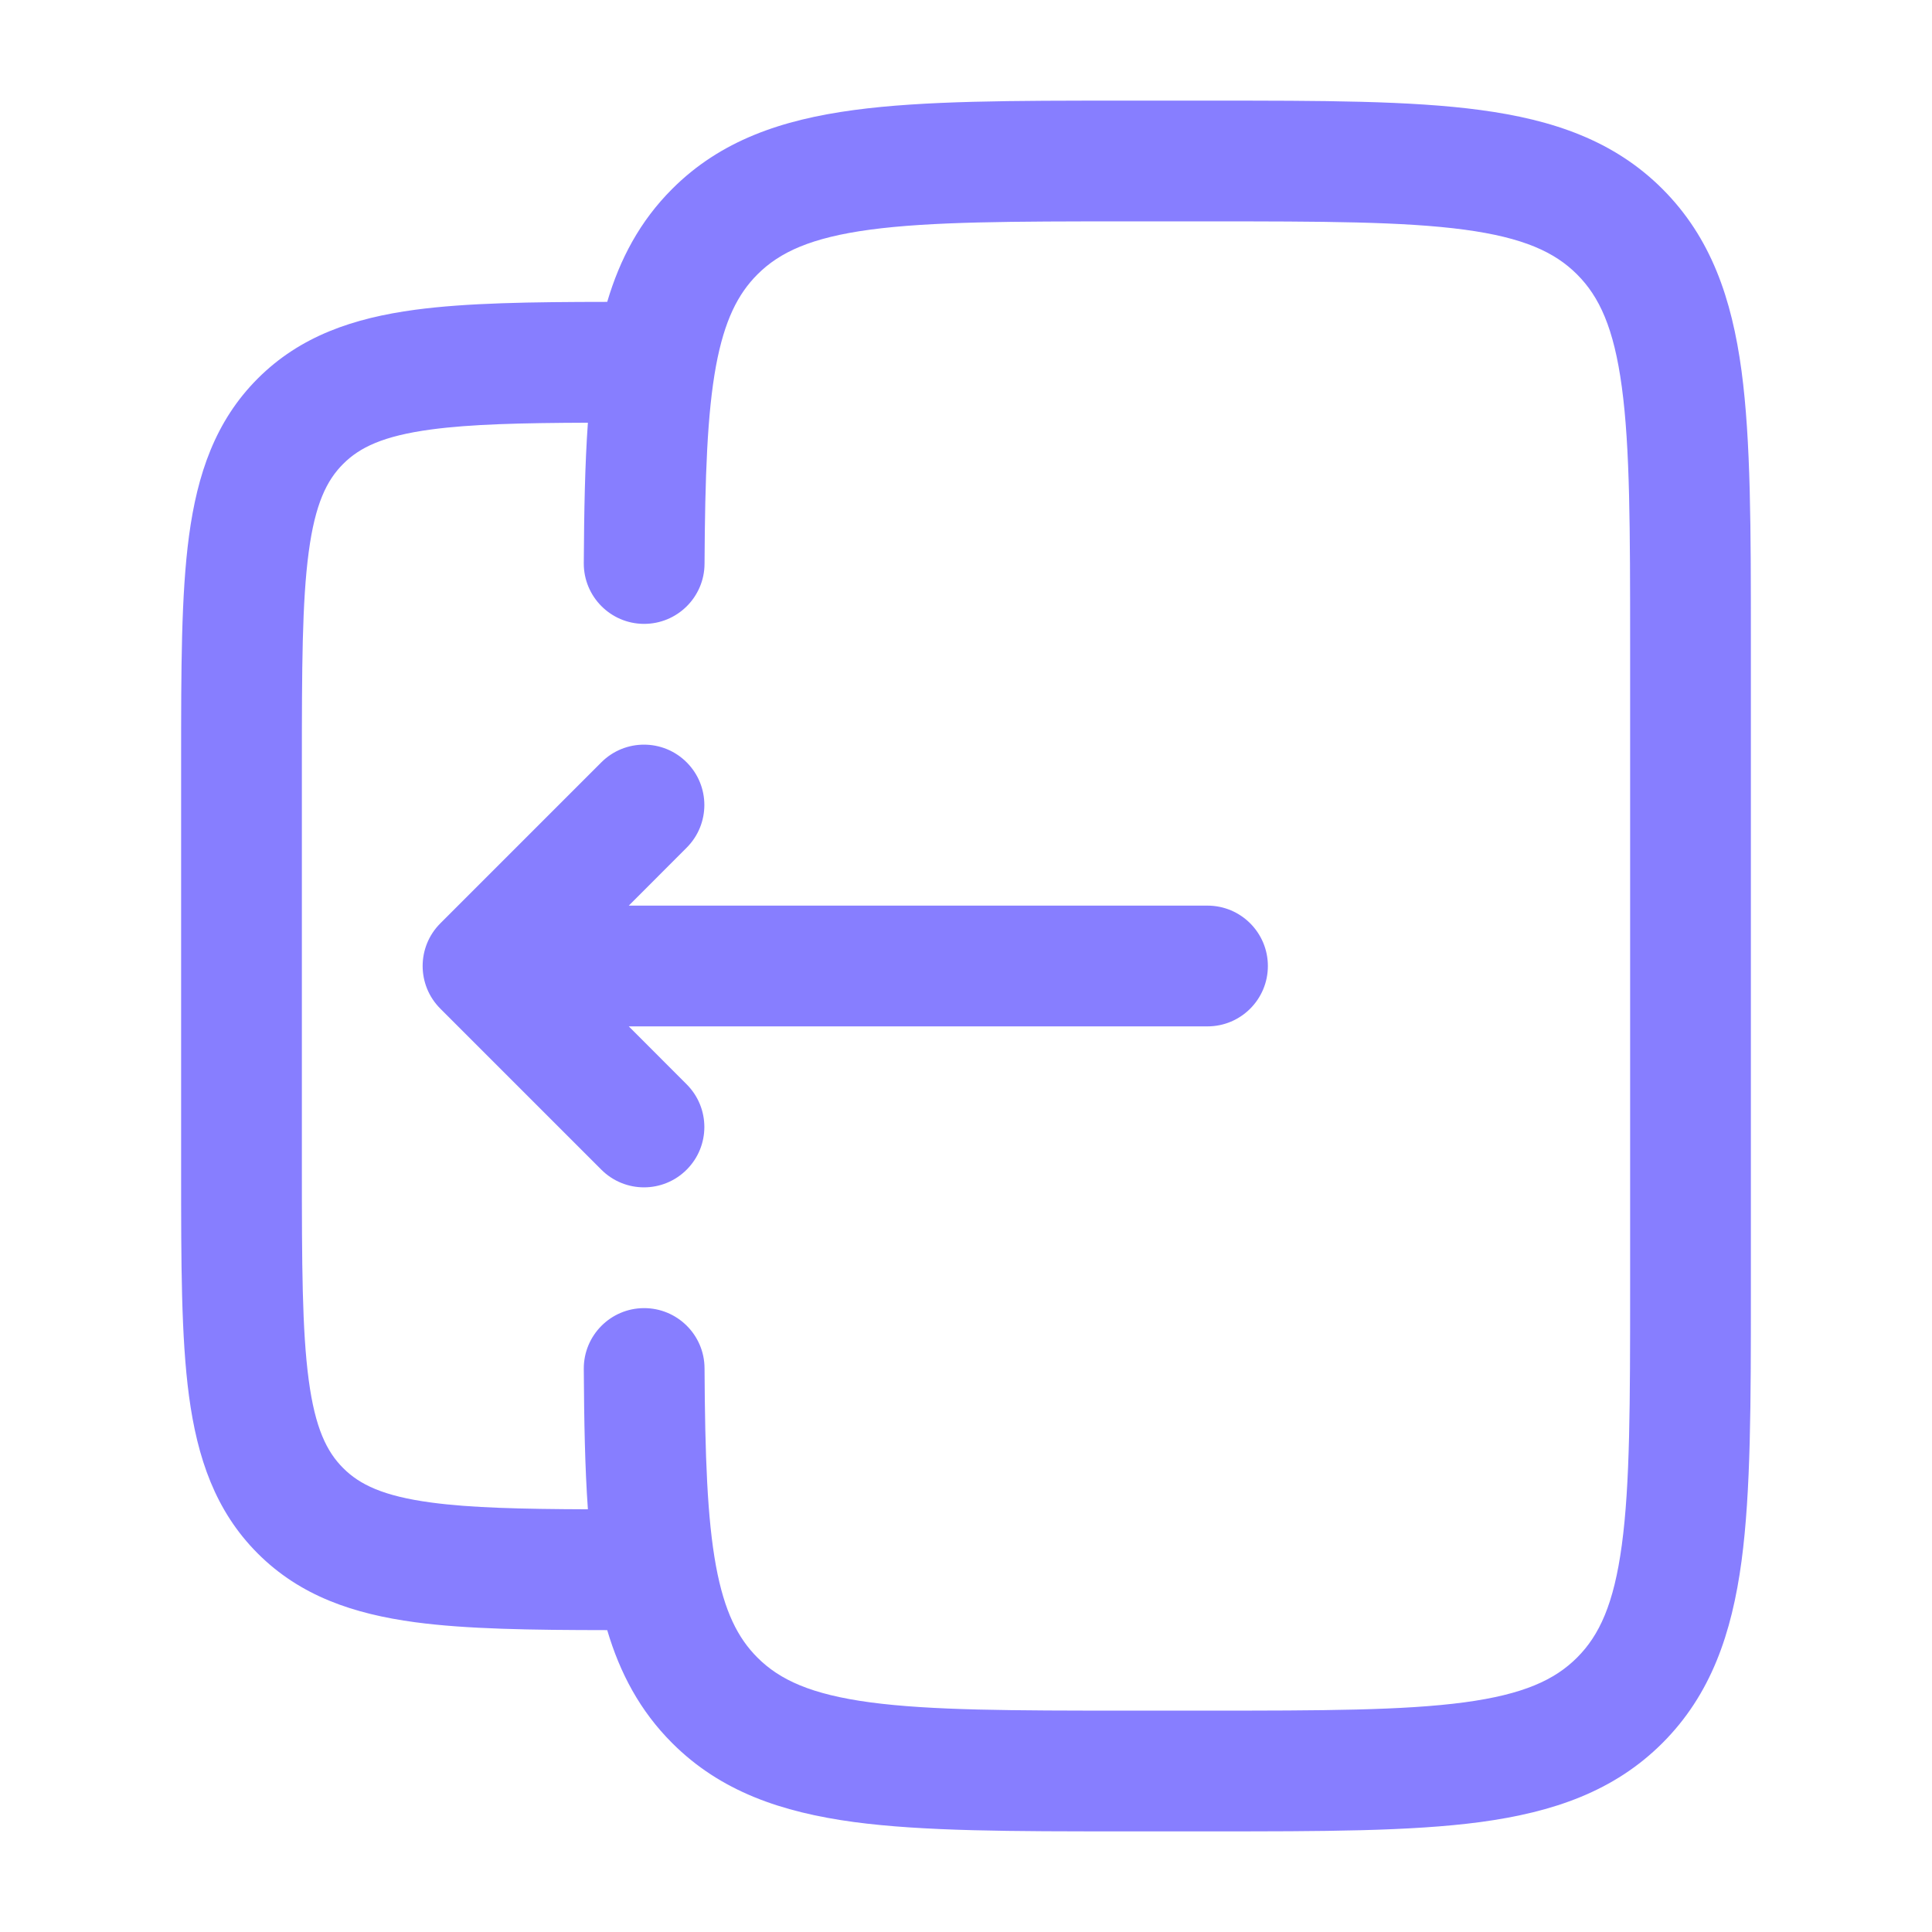
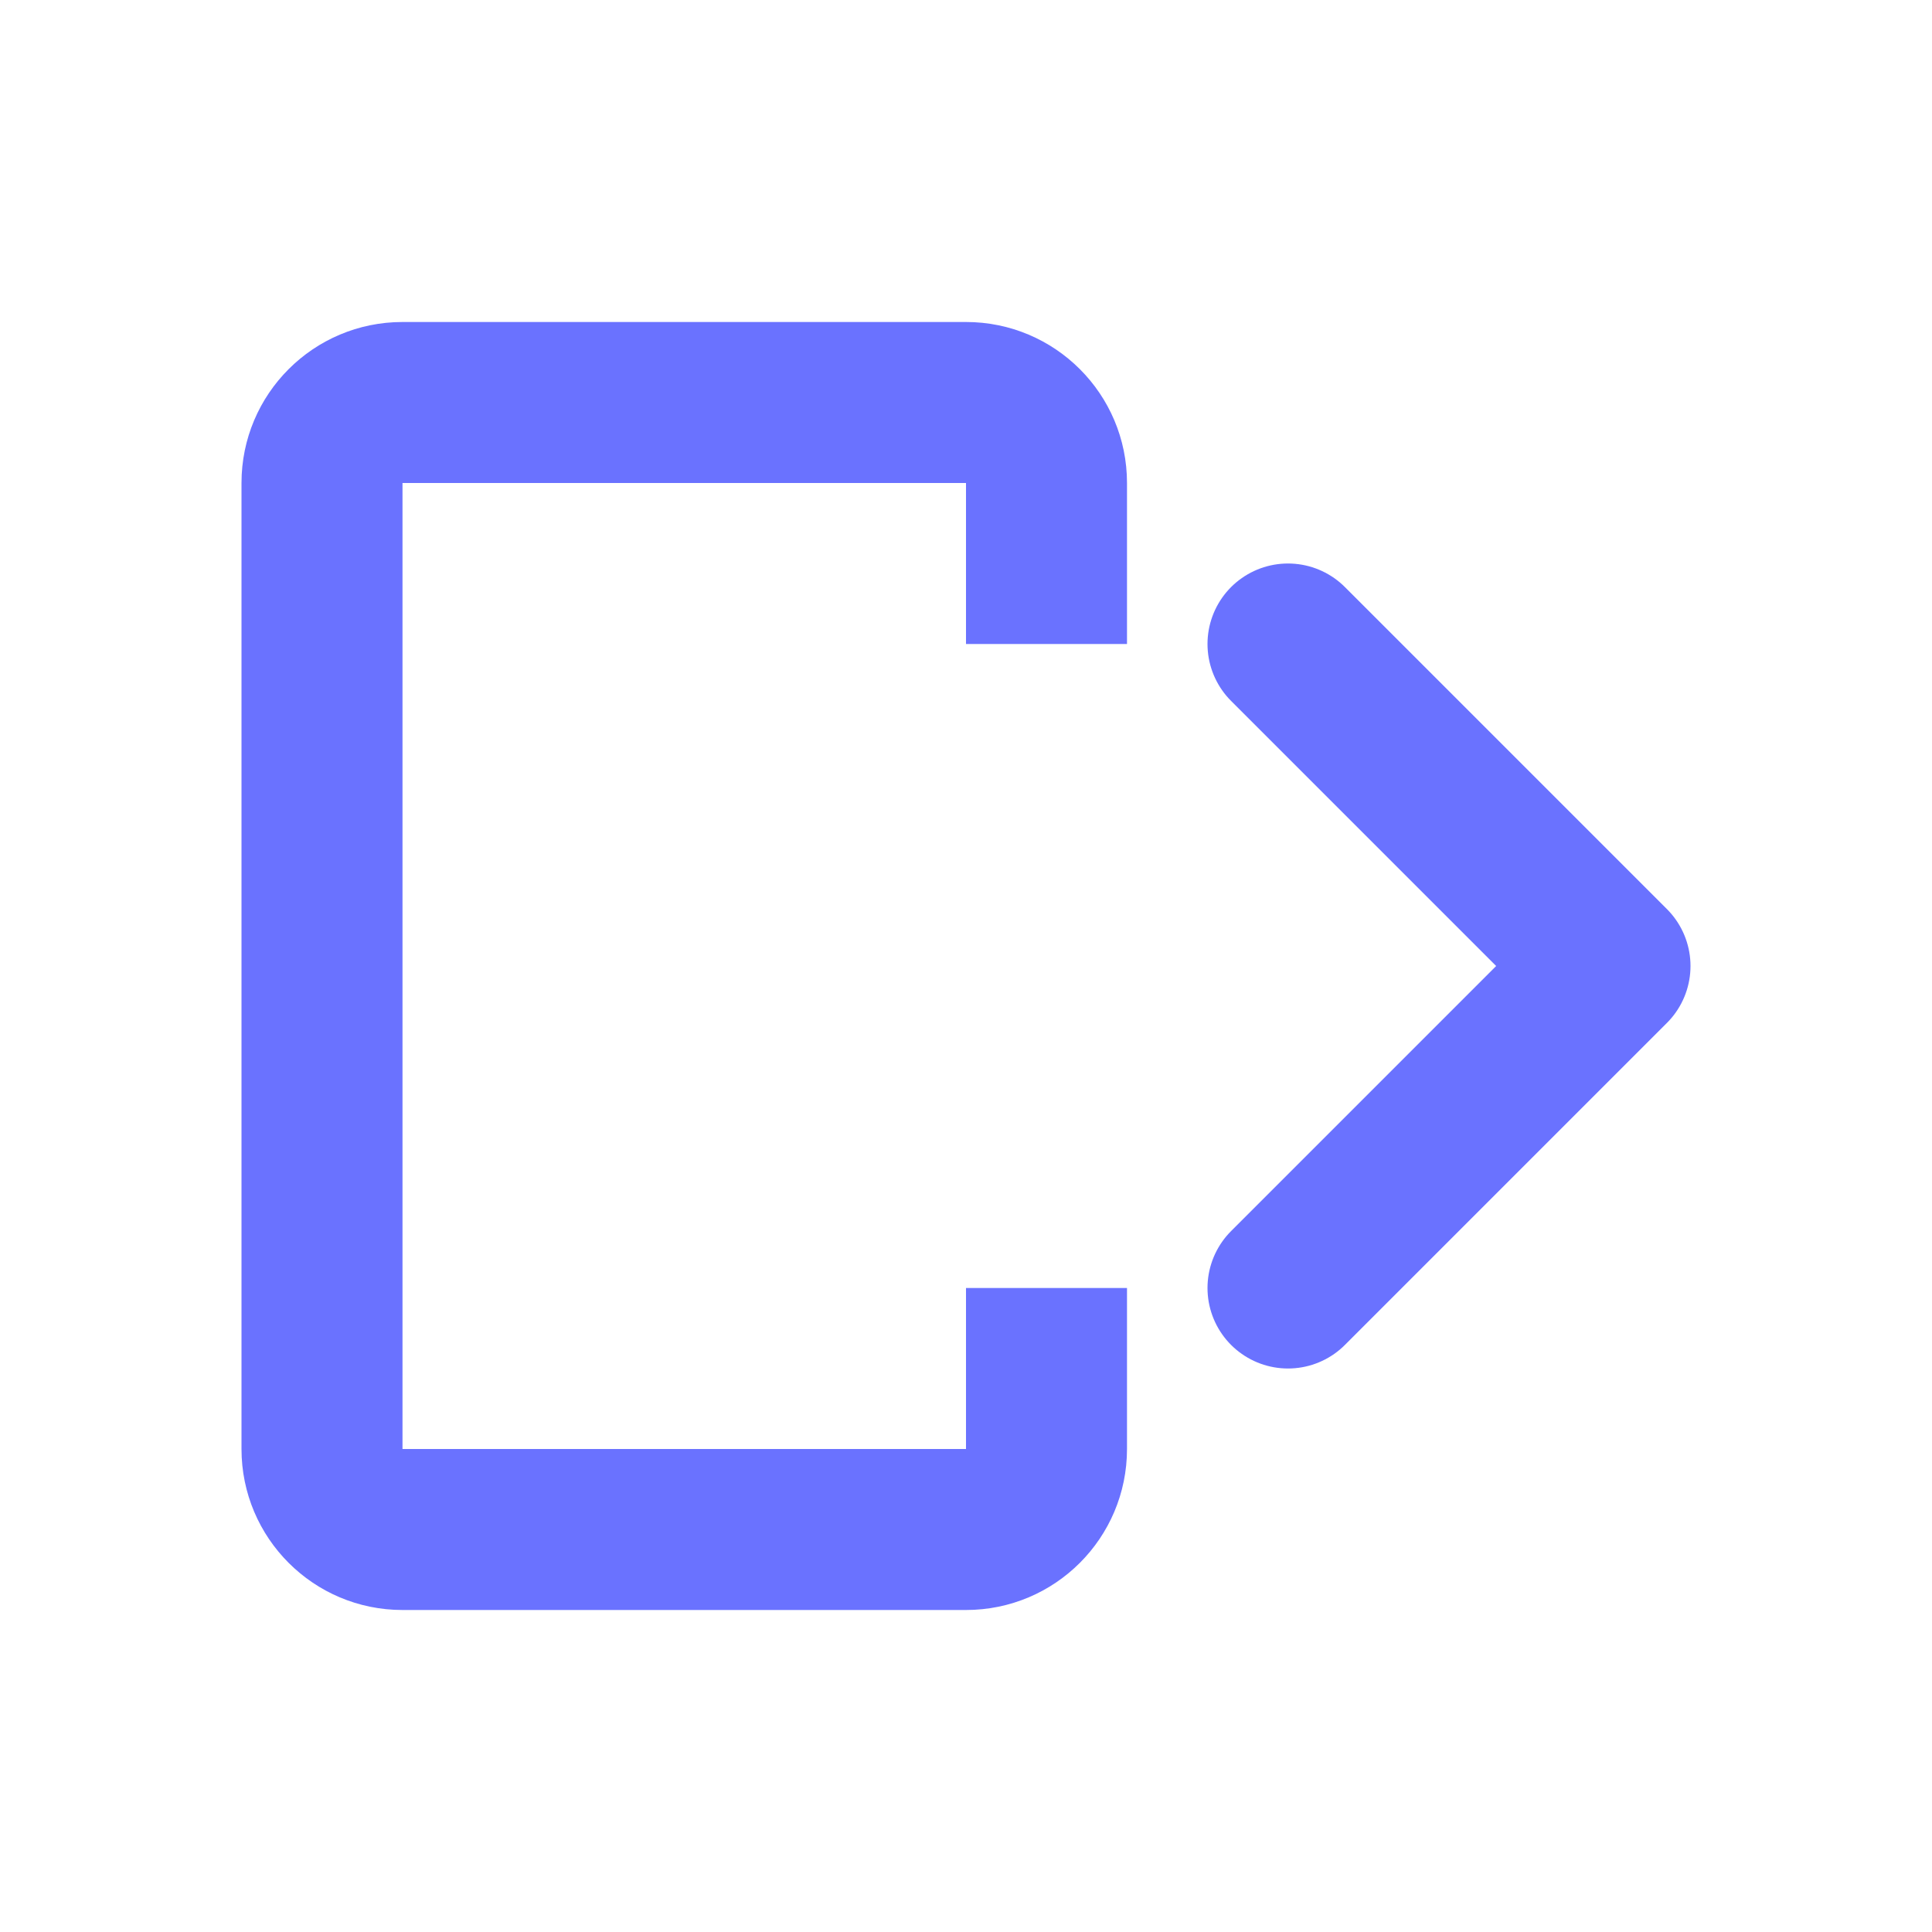
<svg xmlns="http://www.w3.org/2000/svg" width="24" height="24" viewBox="0 0 24 24" fill="none">
-   <path d="M5.47 12.53C5.177 12.237 5.177 11.763 5.47 11.47L7.47 9.47C7.763 9.177 8.237 9.177 8.53 9.47C8.823 9.763 8.823 10.237 8.53 10.53L7.811 11.25L15 11.25C15.414 11.25 15.75 11.586 15.75 12C15.75 12.414 15.414 12.75 15 12.75L7.811 12.75L8.53 13.47C8.823 13.763 8.823 14.237 8.53 14.53C8.237 14.823 7.763 14.823 7.47 14.53L5.47 12.53Z" fill="#877EFF" />
-   <path fill-rule="evenodd" clip-rule="evenodd" d="M13.945 1.25H15.055C16.423 1.25 17.525 1.25 18.392 1.367C19.292 1.488 20.05 1.746 20.652 2.348C21.254 2.95 21.513 3.708 21.634 4.608C21.75 5.475 21.75 6.578 21.75 7.945V16.055C21.75 17.422 21.75 18.525 21.634 19.392C21.513 20.292 21.254 21.05 20.652 21.652C20.05 22.254 19.292 22.512 18.392 22.634C17.525 22.75 16.423 22.75 15.055 22.75H13.945C12.578 22.75 11.475 22.75 10.608 22.634C9.708 22.512 8.95 22.254 8.349 21.652C7.95 21.253 7.701 20.784 7.543 20.25C6.592 20.249 5.799 20.238 5.157 20.152C4.393 20.049 3.731 19.827 3.202 19.298C2.673 18.769 2.451 18.107 2.348 17.343C2.25 16.612 2.25 15.687 2.25 14.554V9.446C2.25 8.313 2.25 7.388 2.348 6.657C2.451 5.893 2.673 5.231 3.202 4.702C3.731 4.173 4.393 3.951 5.157 3.848C5.799 3.762 6.592 3.751 7.543 3.75C7.701 3.216 7.95 2.747 8.349 2.348C8.95 1.746 9.708 1.488 10.608 1.367C11.475 1.25 12.578 1.25 13.945 1.25ZM7.252 17.004C7.256 17.649 7.266 18.229 7.303 18.749C6.468 18.746 5.848 18.731 5.357 18.665C4.759 18.585 4.466 18.441 4.263 18.237C4.059 18.034 3.915 17.741 3.835 17.143C3.752 16.524 3.75 15.7 3.75 14.5V9.5C3.75 8.3 3.752 7.476 3.835 6.857C3.915 6.259 4.059 5.966 4.263 5.763C4.466 5.559 4.759 5.415 5.357 5.335C5.848 5.269 6.468 5.254 7.303 5.251C7.266 5.771 7.256 6.351 7.252 6.996C7.25 7.41 7.584 7.748 7.998 7.75C8.412 7.752 8.75 7.418 8.752 7.004C8.758 5.911 8.786 5.136 8.894 4.547C8.999 3.981 9.166 3.652 9.409 3.409C9.686 3.132 10.075 2.952 10.808 2.853C11.564 2.752 12.565 2.75 14 2.75H15C16.436 2.75 17.437 2.752 18.192 2.853C18.926 2.952 19.314 3.132 19.591 3.409C19.868 3.686 20.048 4.074 20.147 4.808C20.249 5.563 20.25 6.565 20.25 8V16C20.25 17.435 20.249 18.436 20.147 19.192C20.048 19.926 19.868 20.314 19.591 20.591C19.314 20.868 18.926 21.048 18.192 21.147C17.437 21.248 16.436 21.25 15 21.25H14C12.565 21.25 11.564 21.248 10.808 21.147C10.075 21.048 9.686 20.868 9.409 20.591C9.166 20.348 8.999 20.02 8.894 19.453C8.786 18.864 8.758 18.089 8.752 16.996C8.75 16.582 8.412 16.248 7.998 16.25C7.584 16.252 7.25 16.59 7.252 17.004Z" fill="#877EFF" />
+   <defs>
+     <linearGradient id="logoutGradient" x1="2" y1="2" x2="22" y2="22">
+       <stop offset="0%" stop-color="#6A72FF" />
+       <stop offset="100%" stop-color="#4733FF" />
+     </linearGradient>
+   </defs>
+   <path fill-rule="evenodd" clip-rule="evenodd" d="M5 4C3.895 4 3 4.895 3 6V18C3 19.105 3.895 20 5 20H12C13.105 20 14 19.105 14 18V16H12V18H5V6H12V8H14V6C14 4.895 13.105 4 12 4H5Z" fill="url(#logoutGradient)" />
+   <path d="M16 16L20 12L16 8" stroke="url(#logoutGradient)" stroke-width="2" stroke-linecap="round" stroke-linejoin="round" />
+   <path d="M9 12H19" stroke="url(#logoutGradient)" stroke-width="2" stroke-linecap="round" />
</svg>
